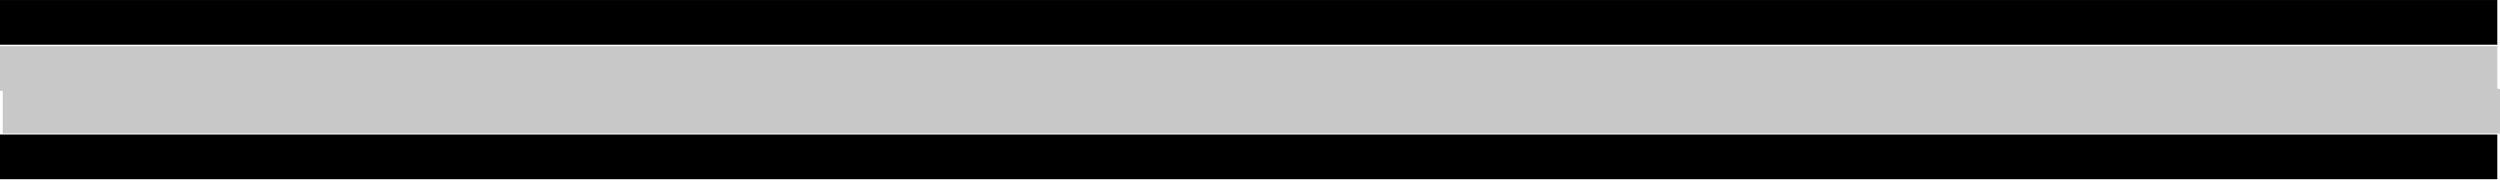
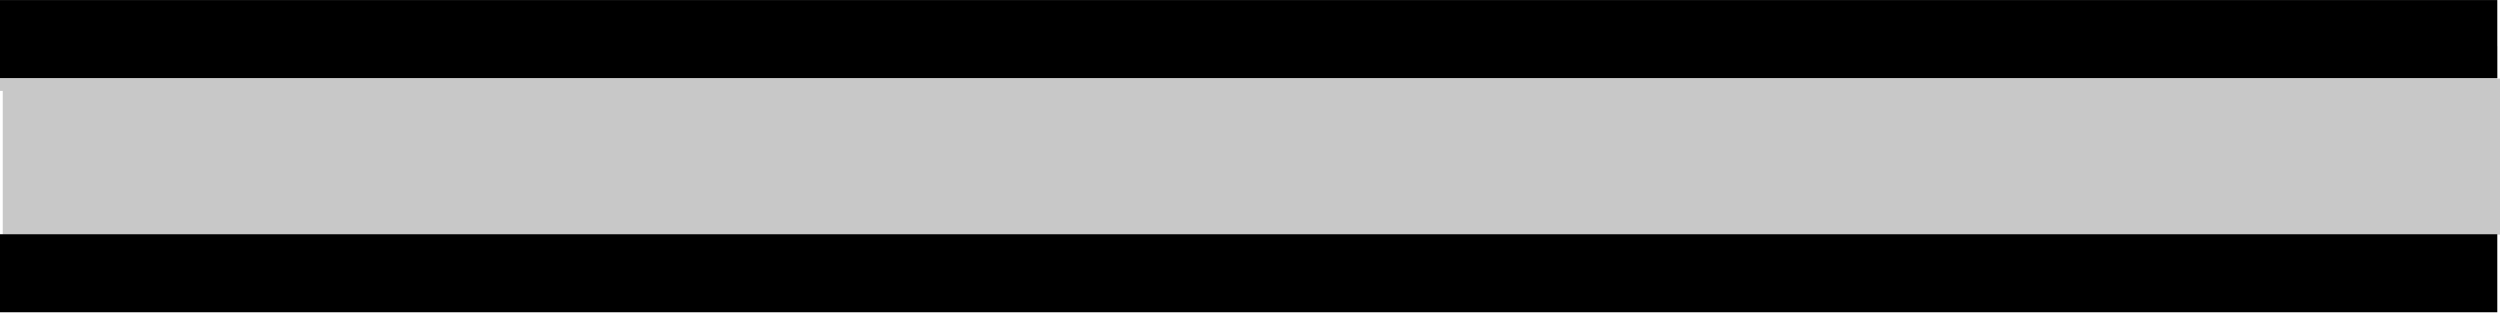
- <svg xmlns="http://www.w3.org/2000/svg" width="16.952mm" height="1.215mm" viewBox="0 0 16.952 1.215" version="1.1" id="svg1">
+ <svg xmlns="http://www.w3.org/2000/svg" width="64.072" height="8.003" viewBox="0 0 16.952 2.117" version="1.1" id="svg1">
  <defs id="defs1" />
  <g id="layer1" transform="translate(-96.53333,-90.47534)">
-     <path style="fill:#b6b6b6;fill-opacity:1;stroke:#c8c8c8;stroke-width:0.303;stroke-linecap:butt;stroke-linejoin:miter;stroke-dasharray:none;stroke-opacity:1" d="M 96.552,91.229 H 113.486" id="path2" />
+     <path style="fill:#b6b6b6;fill-opacity:1;stroke:#c8c8c8;stroke-width:1.058;stroke-linecap:butt;stroke-linejoin:miter;stroke-dasharray:none;stroke-opacity:1" d="M 96.552,91.537 H 113.486" id="path2" />
    <path style="fill:#b6b6b6;fill-opacity:1;stroke:#c8c8c8;stroke-width:0.303;stroke-linecap:butt;stroke-linejoin:miter;stroke-dasharray:none;stroke-opacity:1" d="M 96.533,90.94 H 113.467" id="path2-7" />
-     <path style="fill:#b6b6b6;fill-opacity:1;stroke:#000000;stroke-width:0.303;stroke-linecap:butt;stroke-linejoin:miter;stroke-dasharray:none;stroke-opacity:1" d="M 96.533,90.627 H 113.467" id="path2-5" />
-     <path style="fill:#b6b6b6;fill-opacity:1;stroke:#000000;stroke-width:0.303;stroke-linecap:butt;stroke-linejoin:miter;stroke-dasharray:none;stroke-opacity:1" d="M 96.533,91.539 H 113.467" id="path2-5-2" />
+     <path style="fill:#b6b6b6;fill-opacity:1;stroke:#000000;stroke-width:0.529;stroke-linecap:butt;stroke-linejoin:miter;stroke-dasharray:none;stroke-opacity:1" d="M 96.533,90.74 H 113.467" id="path2-5" />
+     <path style="fill:#b6b6b6;fill-opacity:1;stroke:#000000;stroke-width:0.529;stroke-linecap:butt;stroke-linejoin:miter;stroke-dasharray:none;stroke-opacity:1" d="M 96.533,92.328 H 113.467" id="path2-5-2" />
  </g>
</svg>
